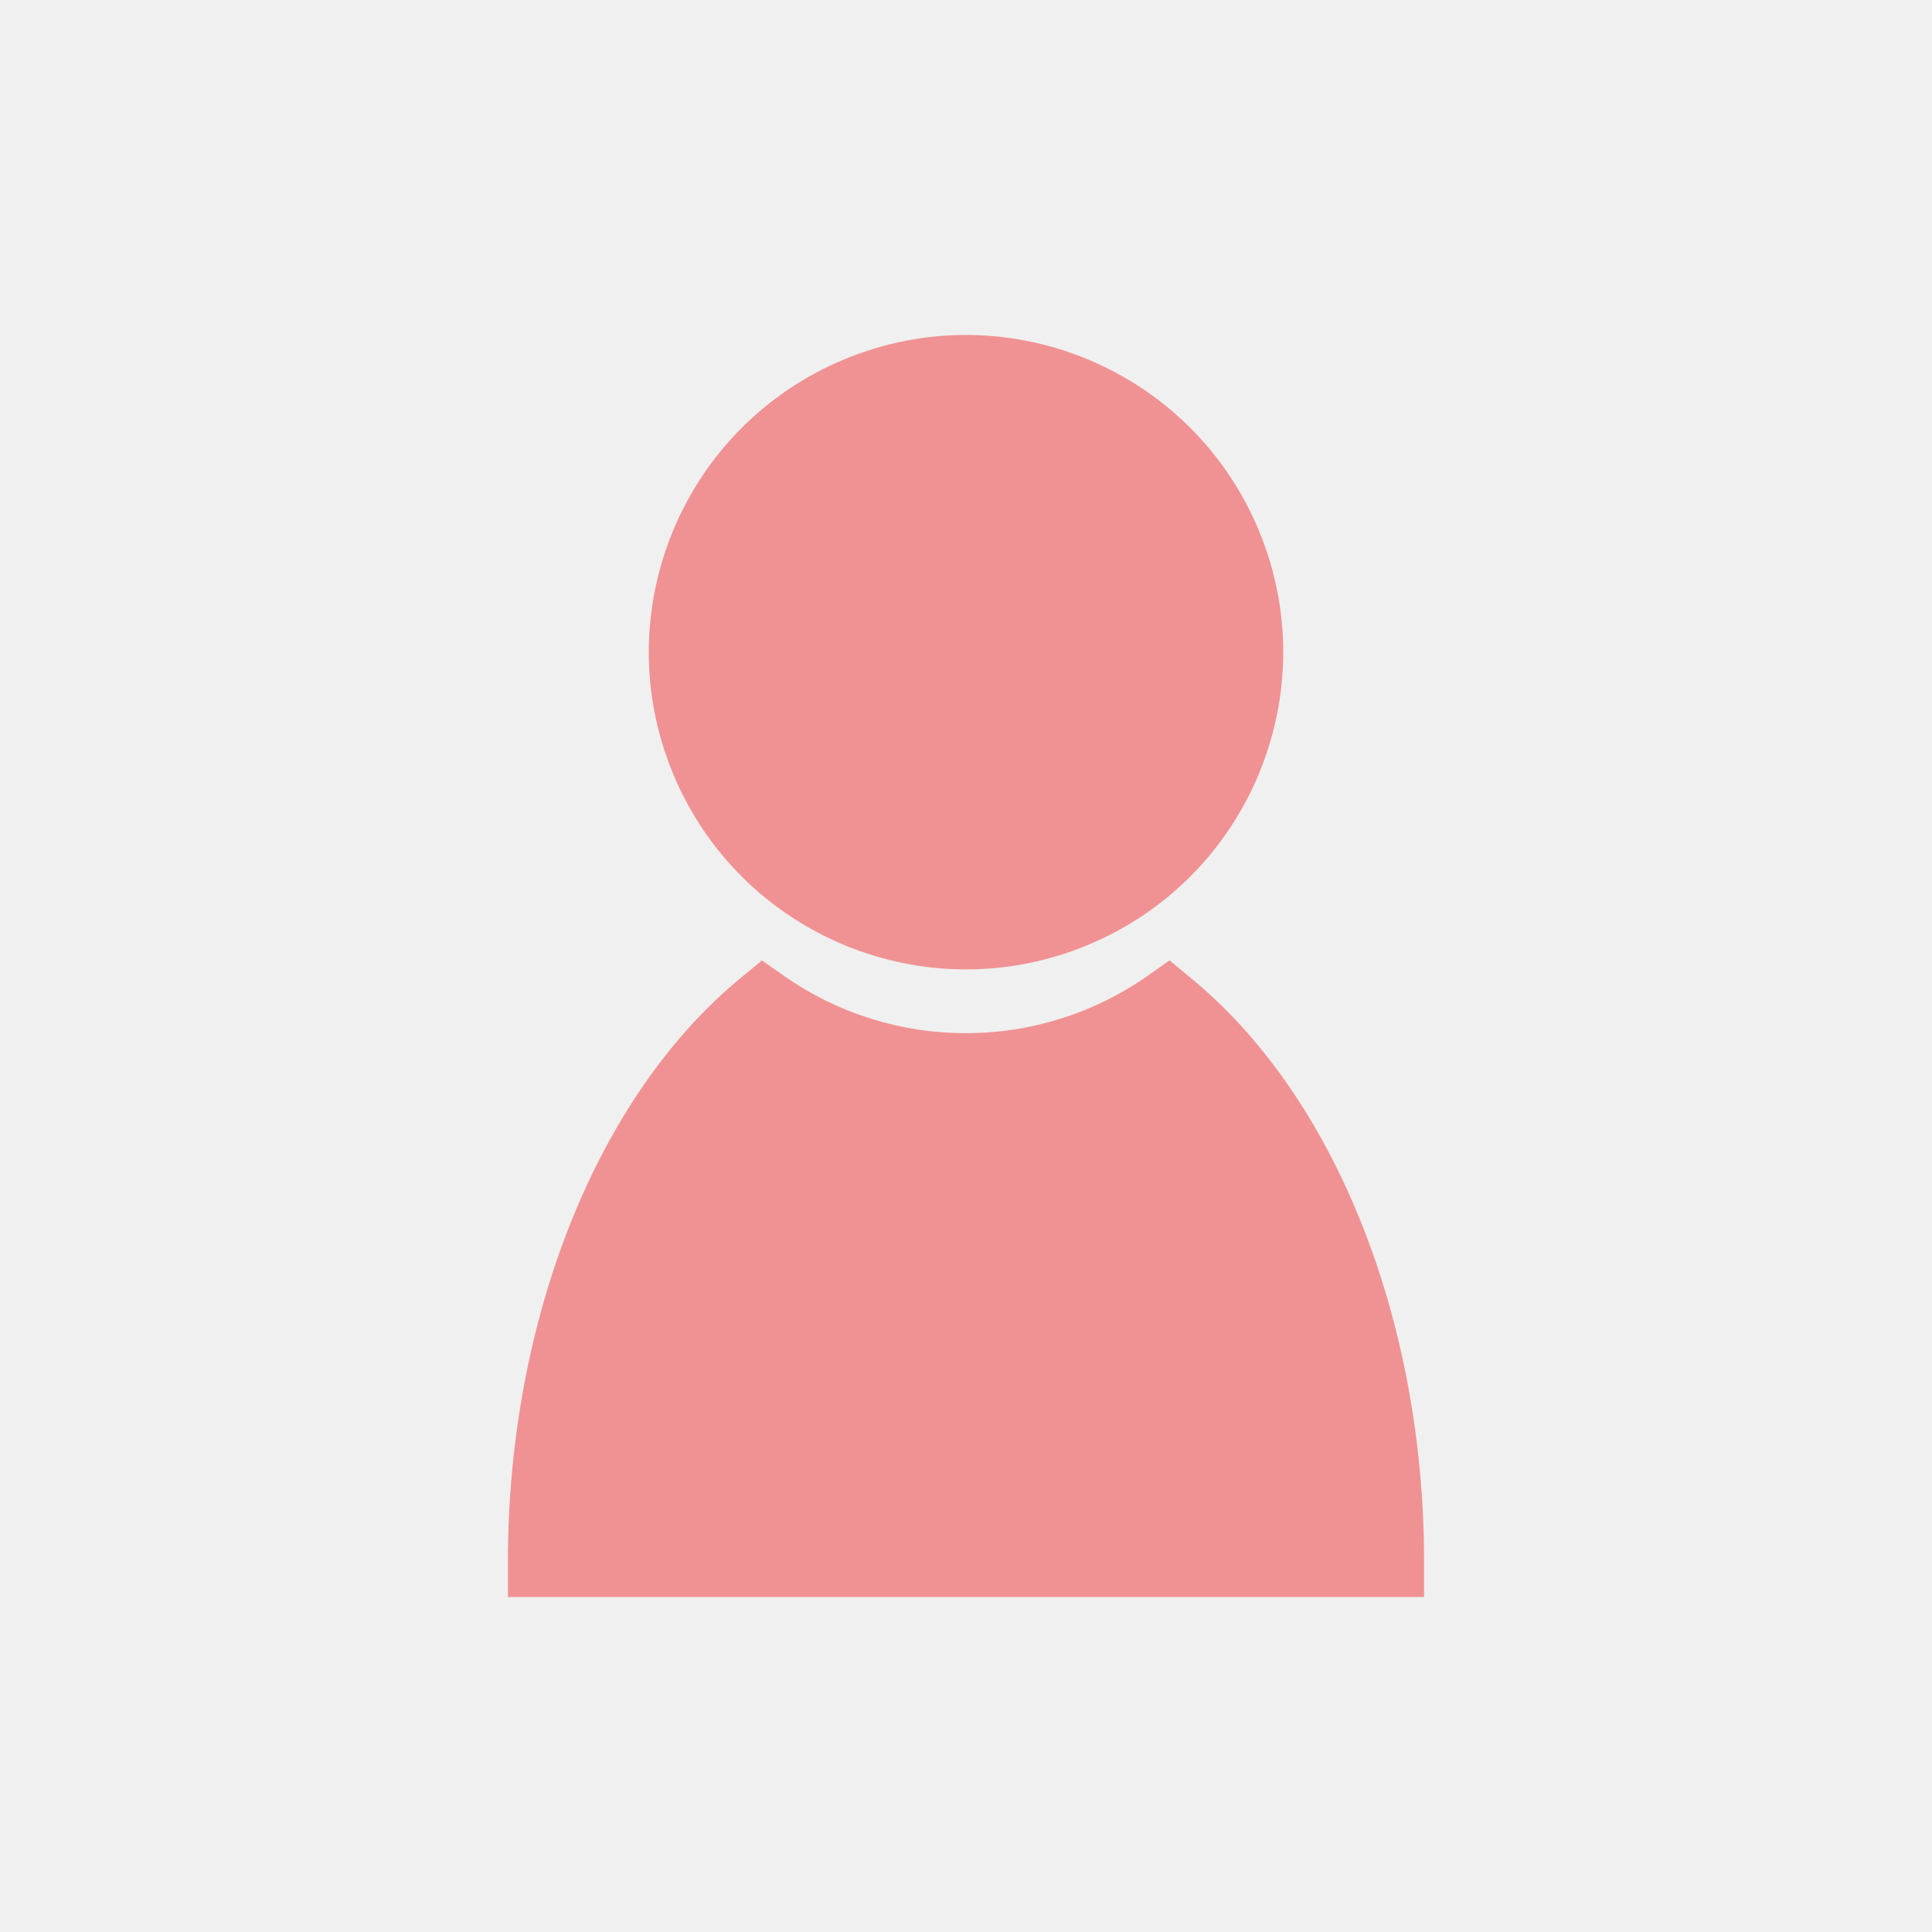
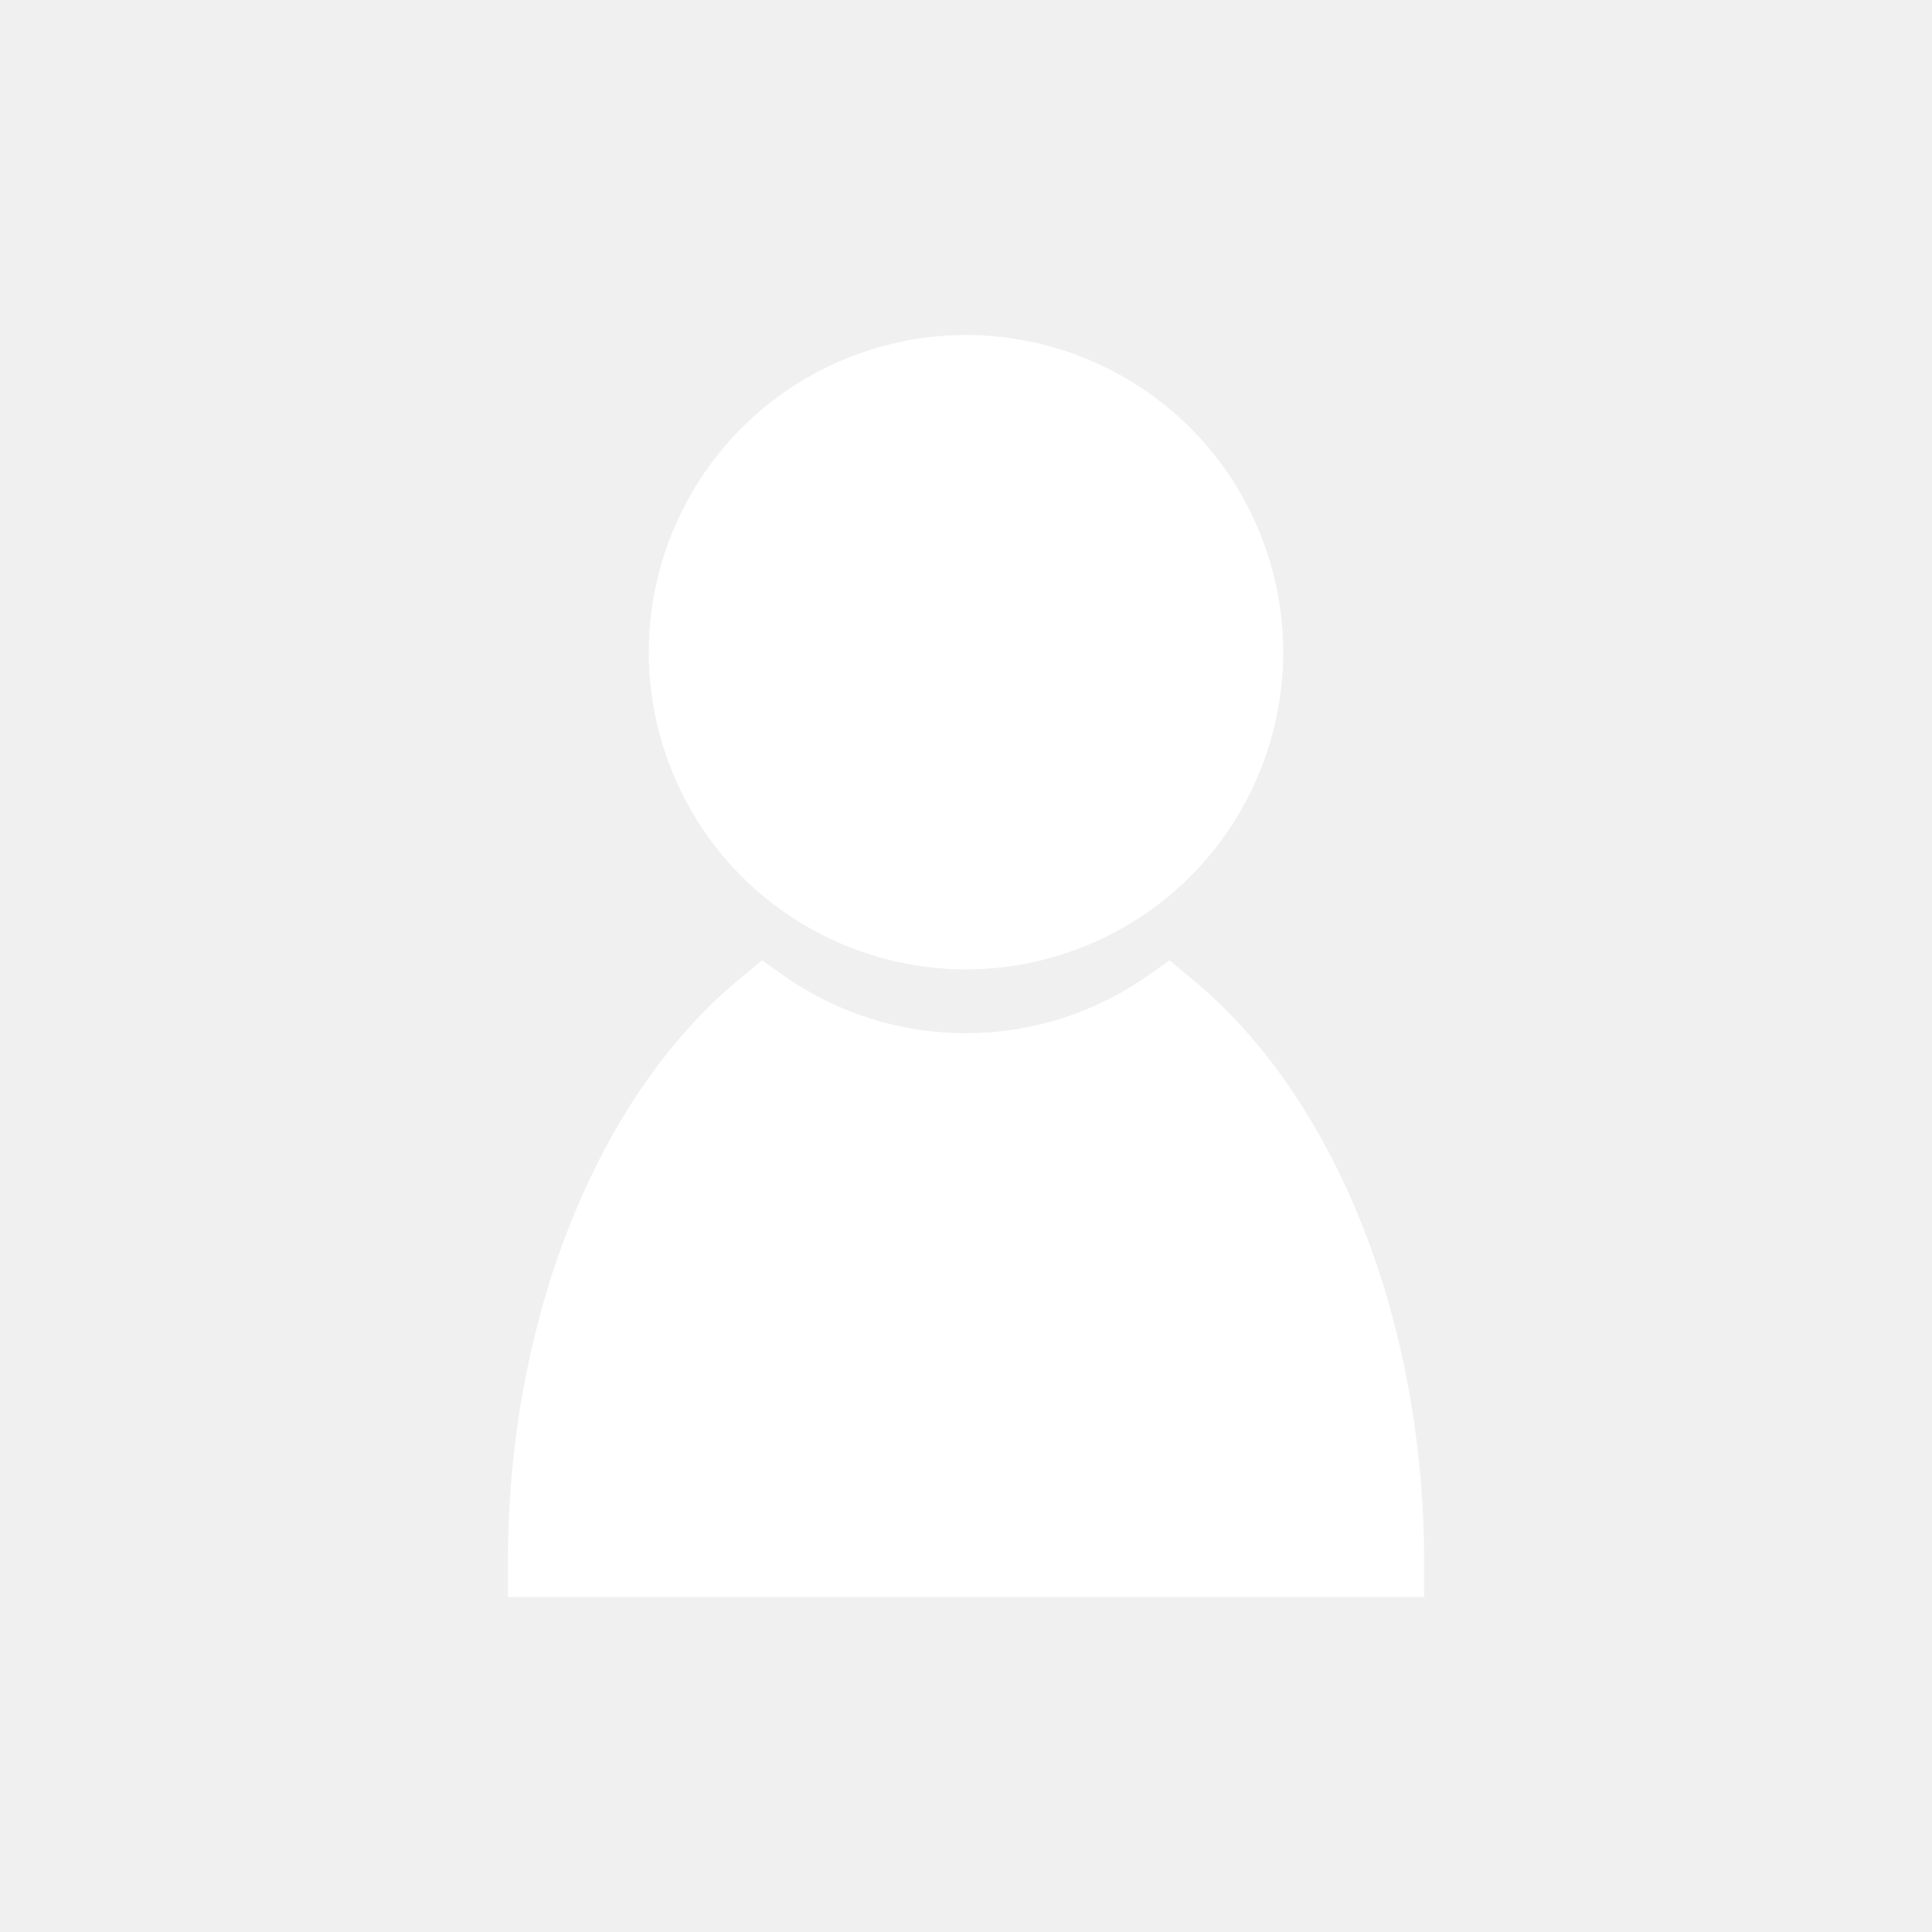
<svg xmlns="http://www.w3.org/2000/svg" viewBox="0 0 283.46 283.46">
  <defs>
-     <style>.cls-1{fill:#f09293;}.cls-2{fill:none;}</style>
+     <style>.cls-1{fill:#fff;}.cls-2{fill:none;}</style>
  </defs>
  <g id="圖層_2" data-name="圖層 2">
    <g id="圖層_1-2" data-name="圖層 1">
      <circle class="cls-1" cx="141.73" cy="95.69" r="46.53" transform="translate(-25.83 61.52) rotate(-22.5)" />
      <path class="cls-1" d="M208.94,229.14v5.17H74.52v-5.17c0-35.59,13.13-68.45,34.27-85.75l3-2.48,3.21,2.25a46.48,46.48,0,0,0,53.39,0l3.2-2.25,3,2.48C195.81,160.69,208.94,193.55,208.94,229.14Z" />
      <rect class="cls-2" width="283.46" height="283.46" />
    </g>
  </g>
</svg>
